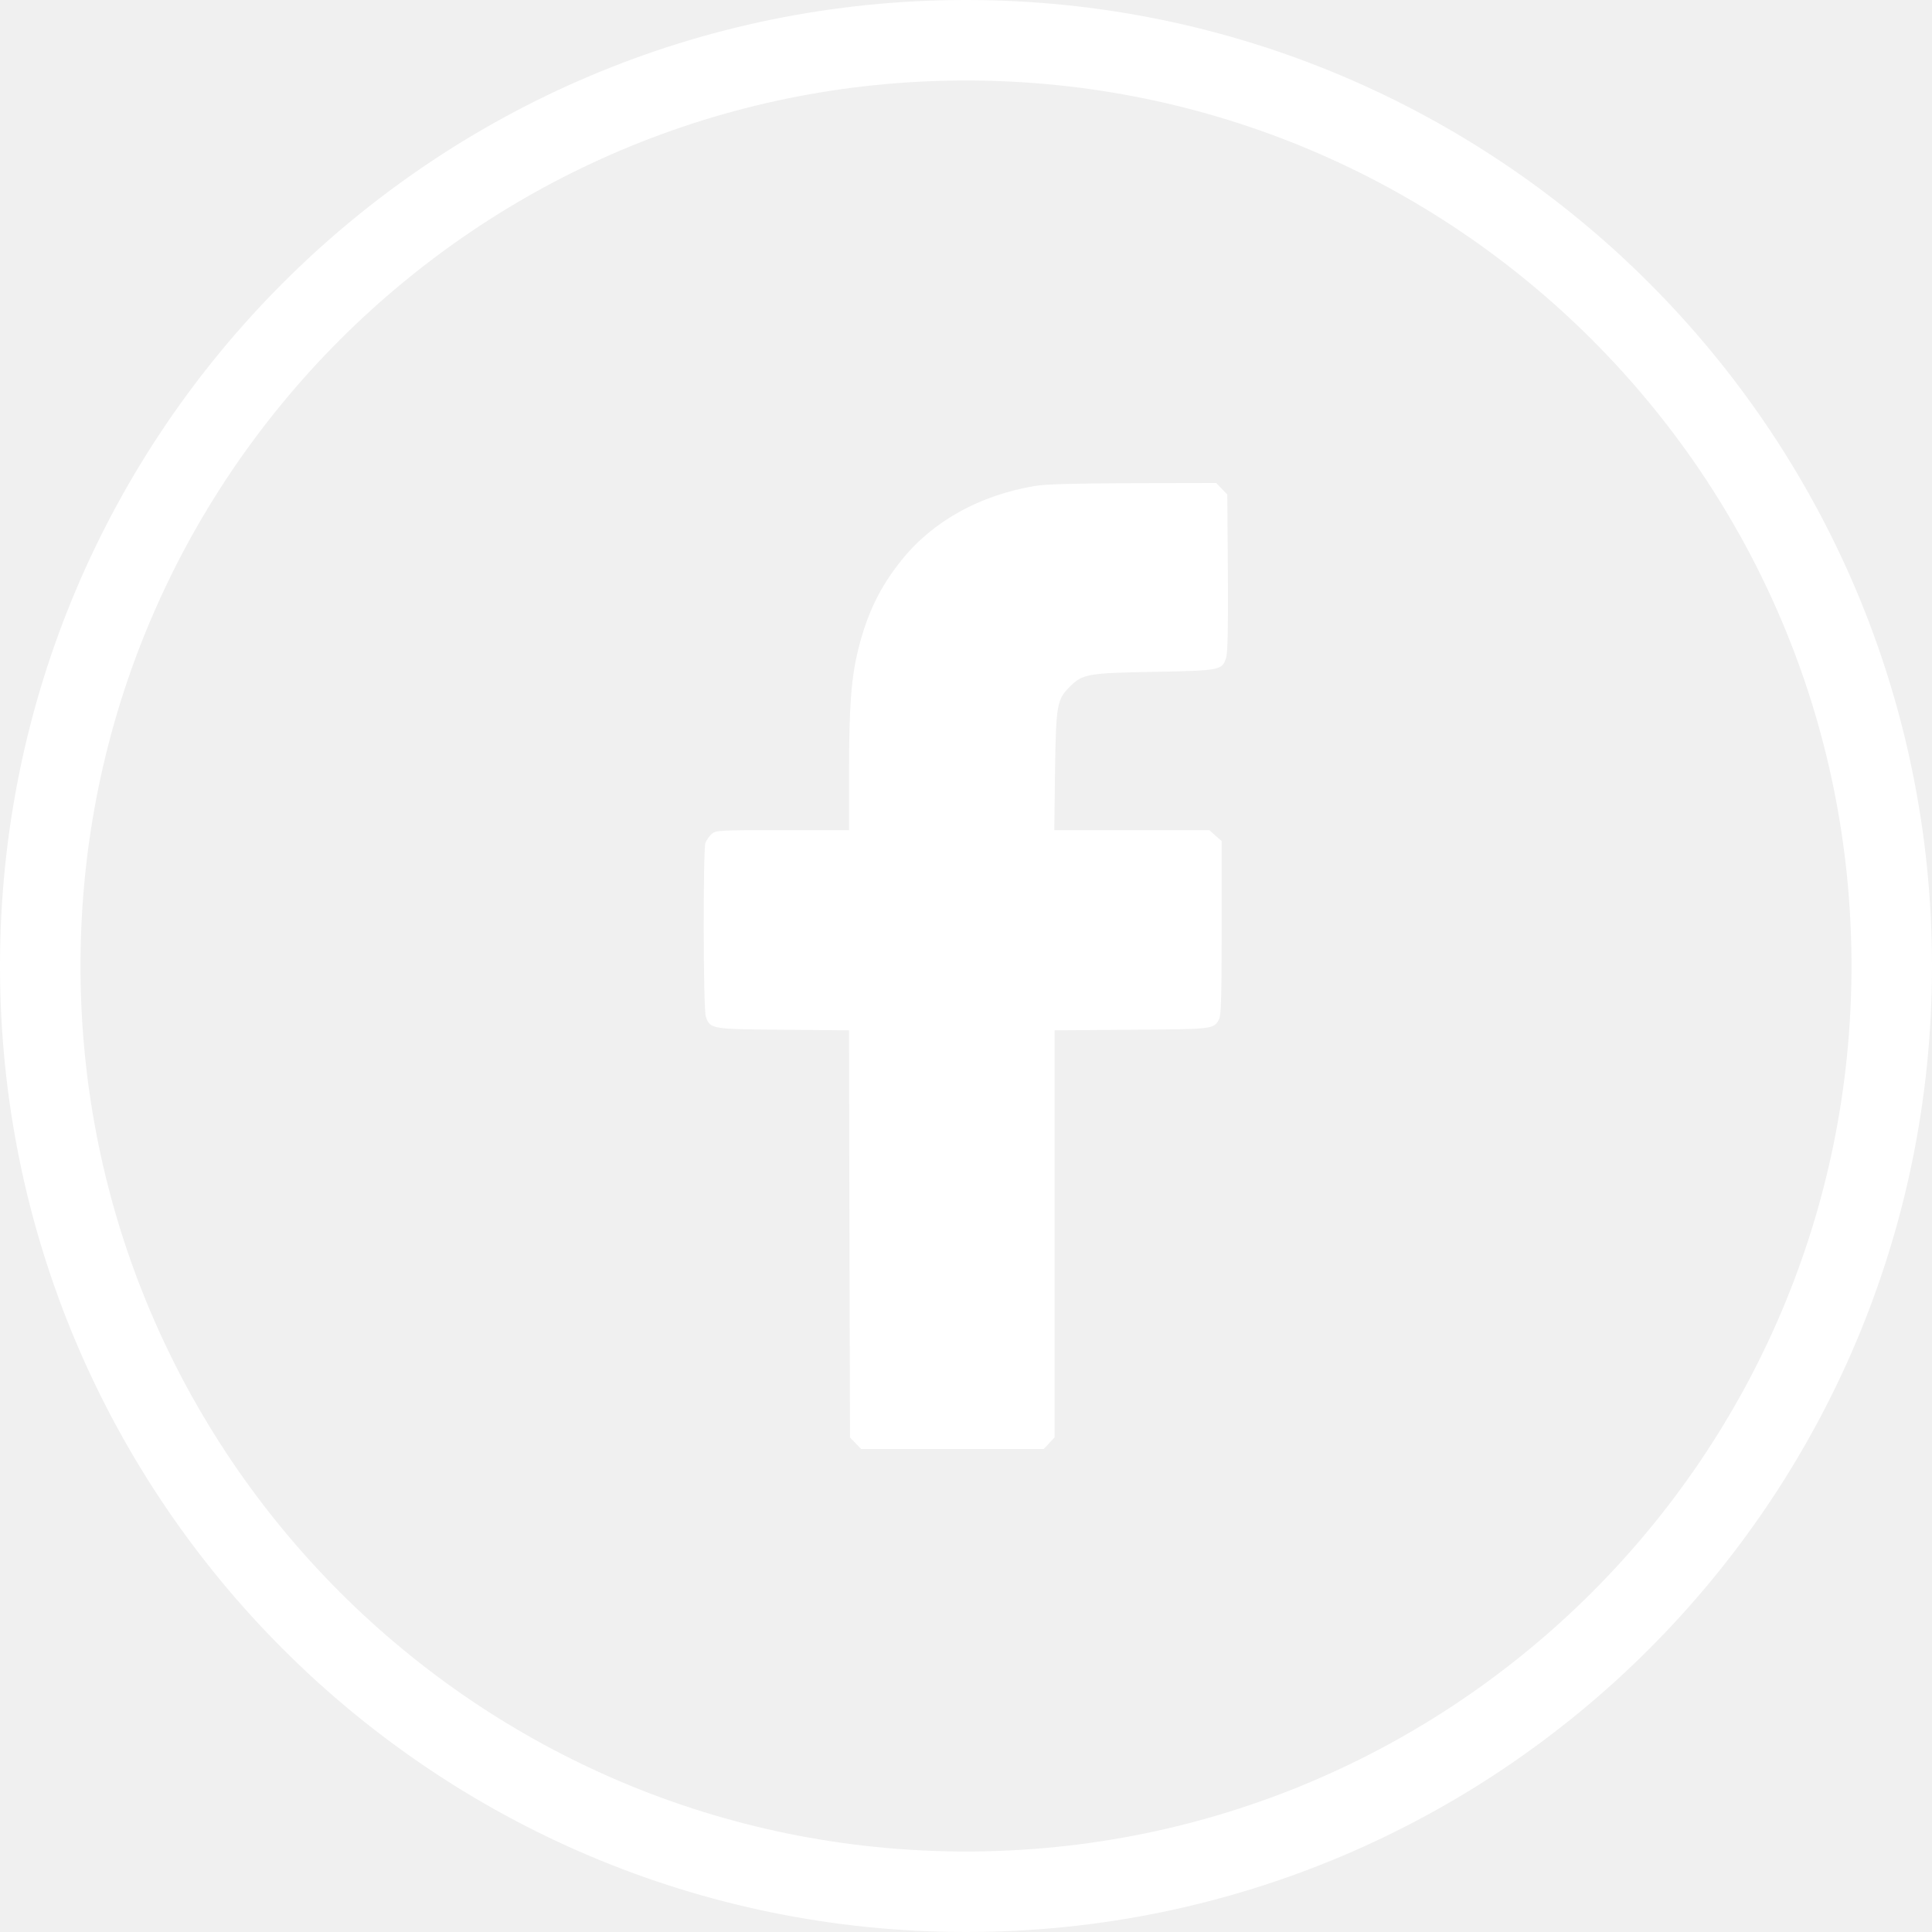
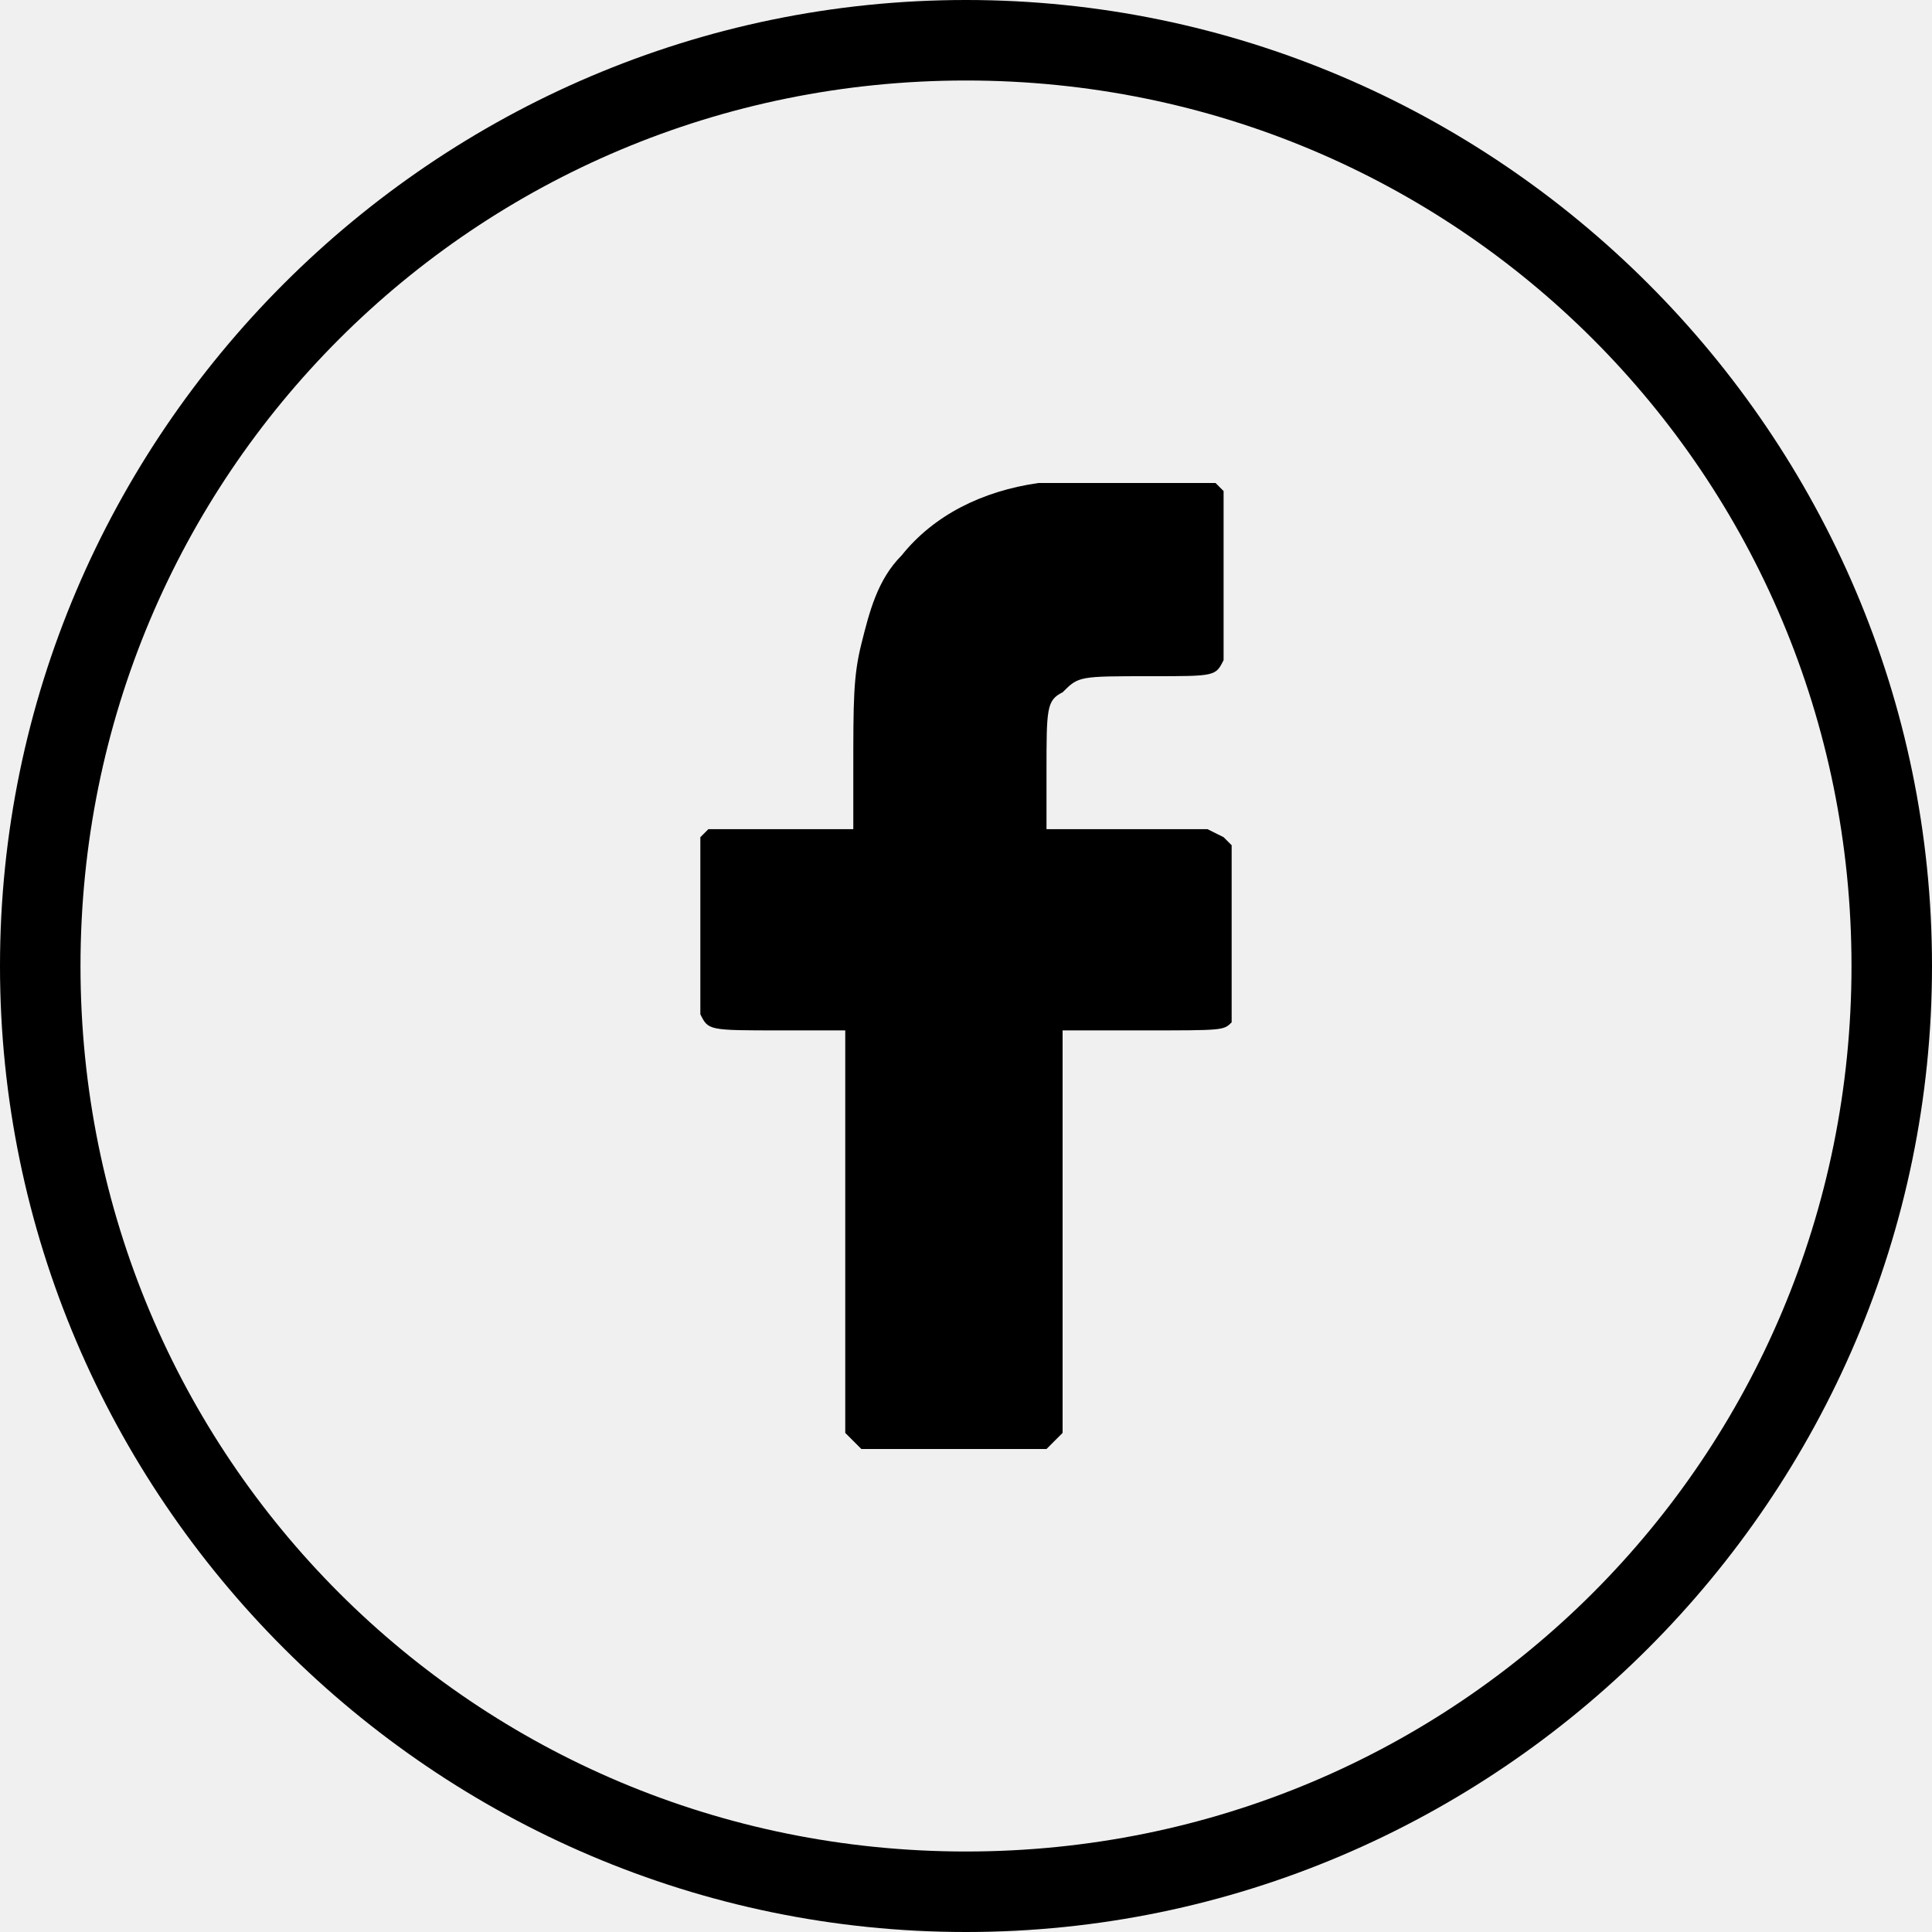
- <svg xmlns="http://www.w3.org/2000/svg" width="24" height="24" viewBox="0 0 24 24" fill="none">
-   <circle cx="12" cy="12" r="11.5" stroke="white" />
-   <g clip-path="url(#clip0)">
-     <path d="M12.855 6.037C12.169 6.152 11.587 6.476 11.203 6.954C10.934 7.287 10.774 7.615 10.664 8.058C10.573 8.419 10.547 8.777 10.547 9.623V10.312H9.719C8.911 10.312 8.89 10.315 8.838 10.362C8.81 10.387 8.777 10.437 8.763 10.47C8.733 10.552 8.735 12.537 8.768 12.628C8.822 12.783 8.829 12.785 9.731 12.792L10.547 12.799L10.552 15.328L10.559 17.857L10.627 17.927L10.697 18H11.831H12.966L13.034 17.927L13.101 17.855V15.326V12.799L14.058 12.792C15.084 12.785 15.077 12.785 15.145 12.659C15.169 12.614 15.176 12.368 15.176 11.527V10.448L15.098 10.38L15.023 10.312H14.06H13.097L13.106 9.579C13.118 8.754 13.13 8.691 13.289 8.531C13.448 8.372 13.512 8.36 14.344 8.346C15.171 8.33 15.187 8.327 15.234 8.159C15.251 8.102 15.258 7.744 15.253 7.109L15.246 6.143L15.178 6.073L15.108 6L14.076 6.002C13.326 6.005 12.991 6.014 12.855 6.037Z" fill="white" />
+ <svg xmlns="http://www.w3.org/2000/svg" version="1.1" id="Слой_1" x="0px" y="0px" viewBox="0 0 24 24" style="enable-background:new 0 0 24 24;" xml:space="preserve">
+   <g>
+     <path d="M12,24C5.4,24,0,18.6,0,12C0,5.4,5.4,0,12,0c6.6,0,12,5.4,12,12C24,18.6,18.6,24,12,24z M12,1C5.9,1,1,5.9,1,12   s4.9,11,11,11s11-4.9,11-11S18.1,1,12,1z" />
  </g>
-   <defs>
-     <clipPath id="clip0">
-       <rect width="12" height="12" fill="white" transform="translate(6 6)" />
-     </clipPath>
-   </defs>
+   <g>
+     <g>
+       <g>
+         <path d="M12.9,6c-0.7,0.1-1.3,0.4-1.7,0.9c-0.3,0.3-0.4,0.7-0.5,1.1c-0.1,0.4-0.1,0.7-0.1,1.6v0.7H9.7c-0.8,0-0.8,0-0.9,0     c0,0-0.1,0.1-0.1,0.1c0,0.1,0,2.1,0,2.2c0.1,0.2,0.1,0.2,1,0.2l0.8,0l0,2.5l0,2.5l0.1,0.1l0.1,0.1h1.1H13l0.1-0.1l0.1-0.1v-2.5     v-2.5l1,0c1,0,1,0,1.1-0.1c0,0,0-0.3,0-1.1v-1.1l-0.1-0.1L15,10.3h-1h-1l0-0.7c0-0.8,0-0.9,0.2-1c0.2-0.2,0.2-0.2,1.1-0.2     c0.8,0,0.8,0,0.9-0.2c0-0.1,0-0.4,0-1.1l0-1l-0.1-0.1L15.1,6l-1,0C13.3,6,13,6,12.9,6z" />
+       </g>
+     </g>
+   </g>
</svg>
